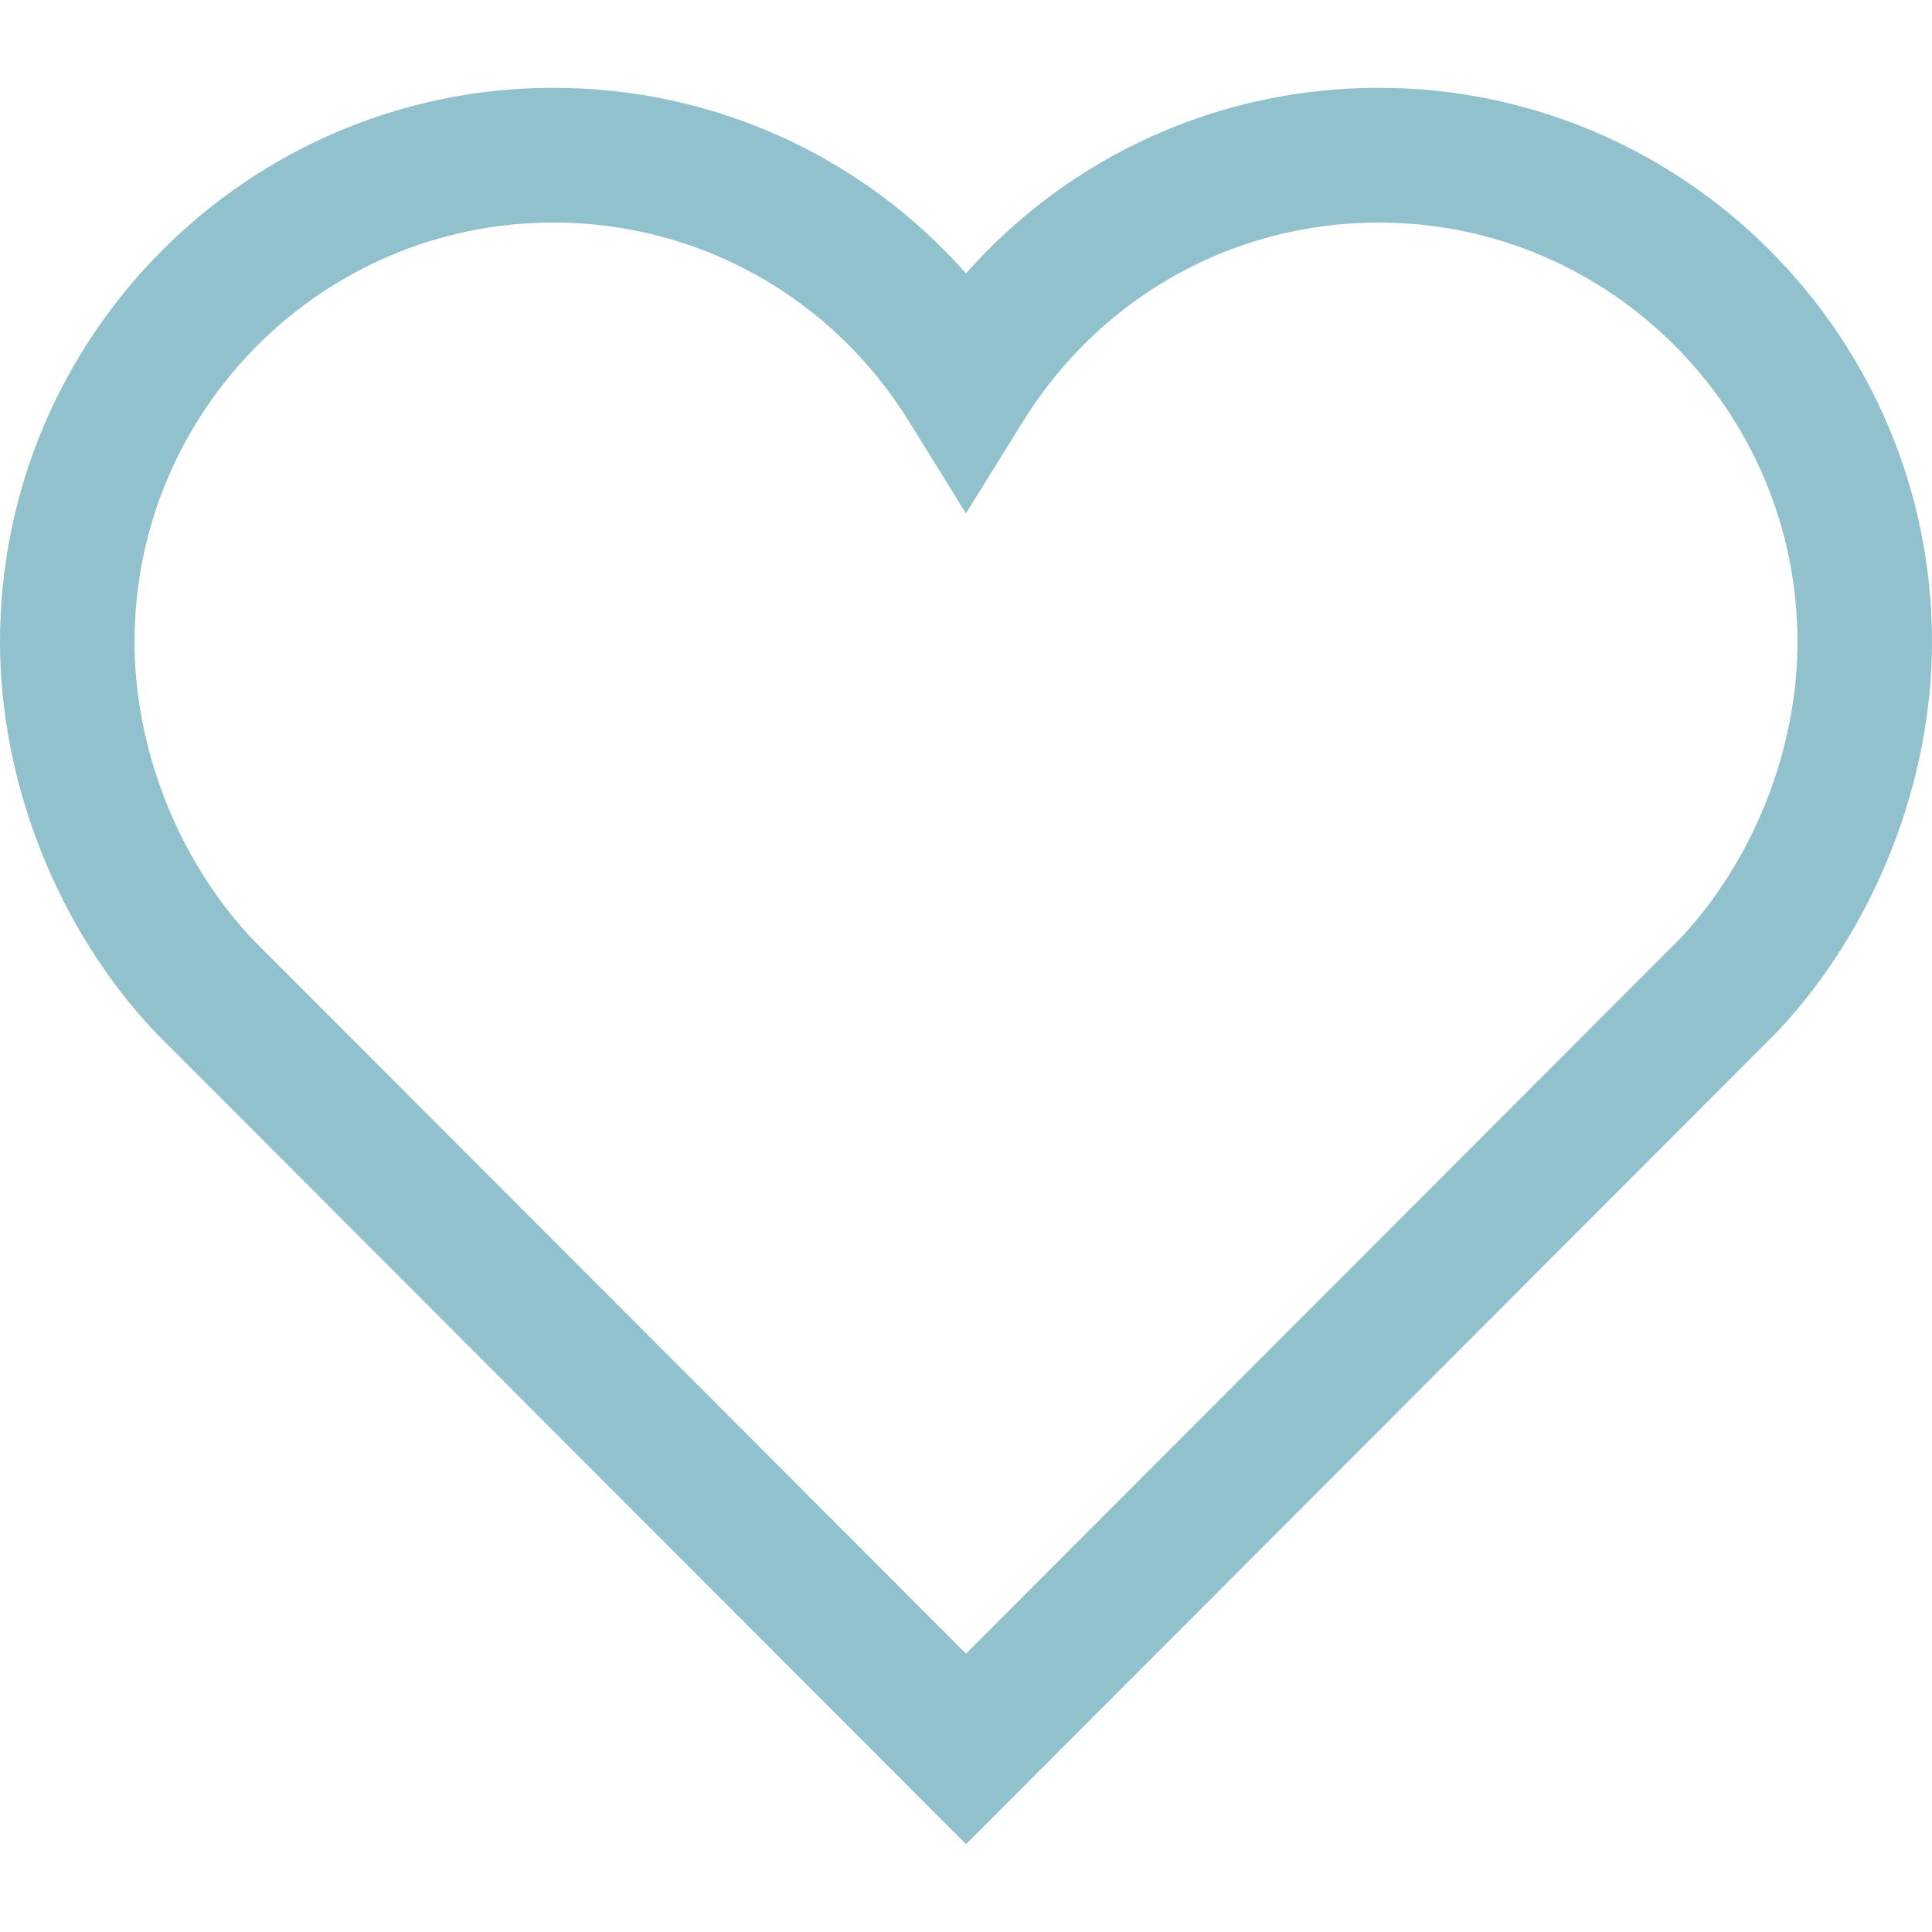
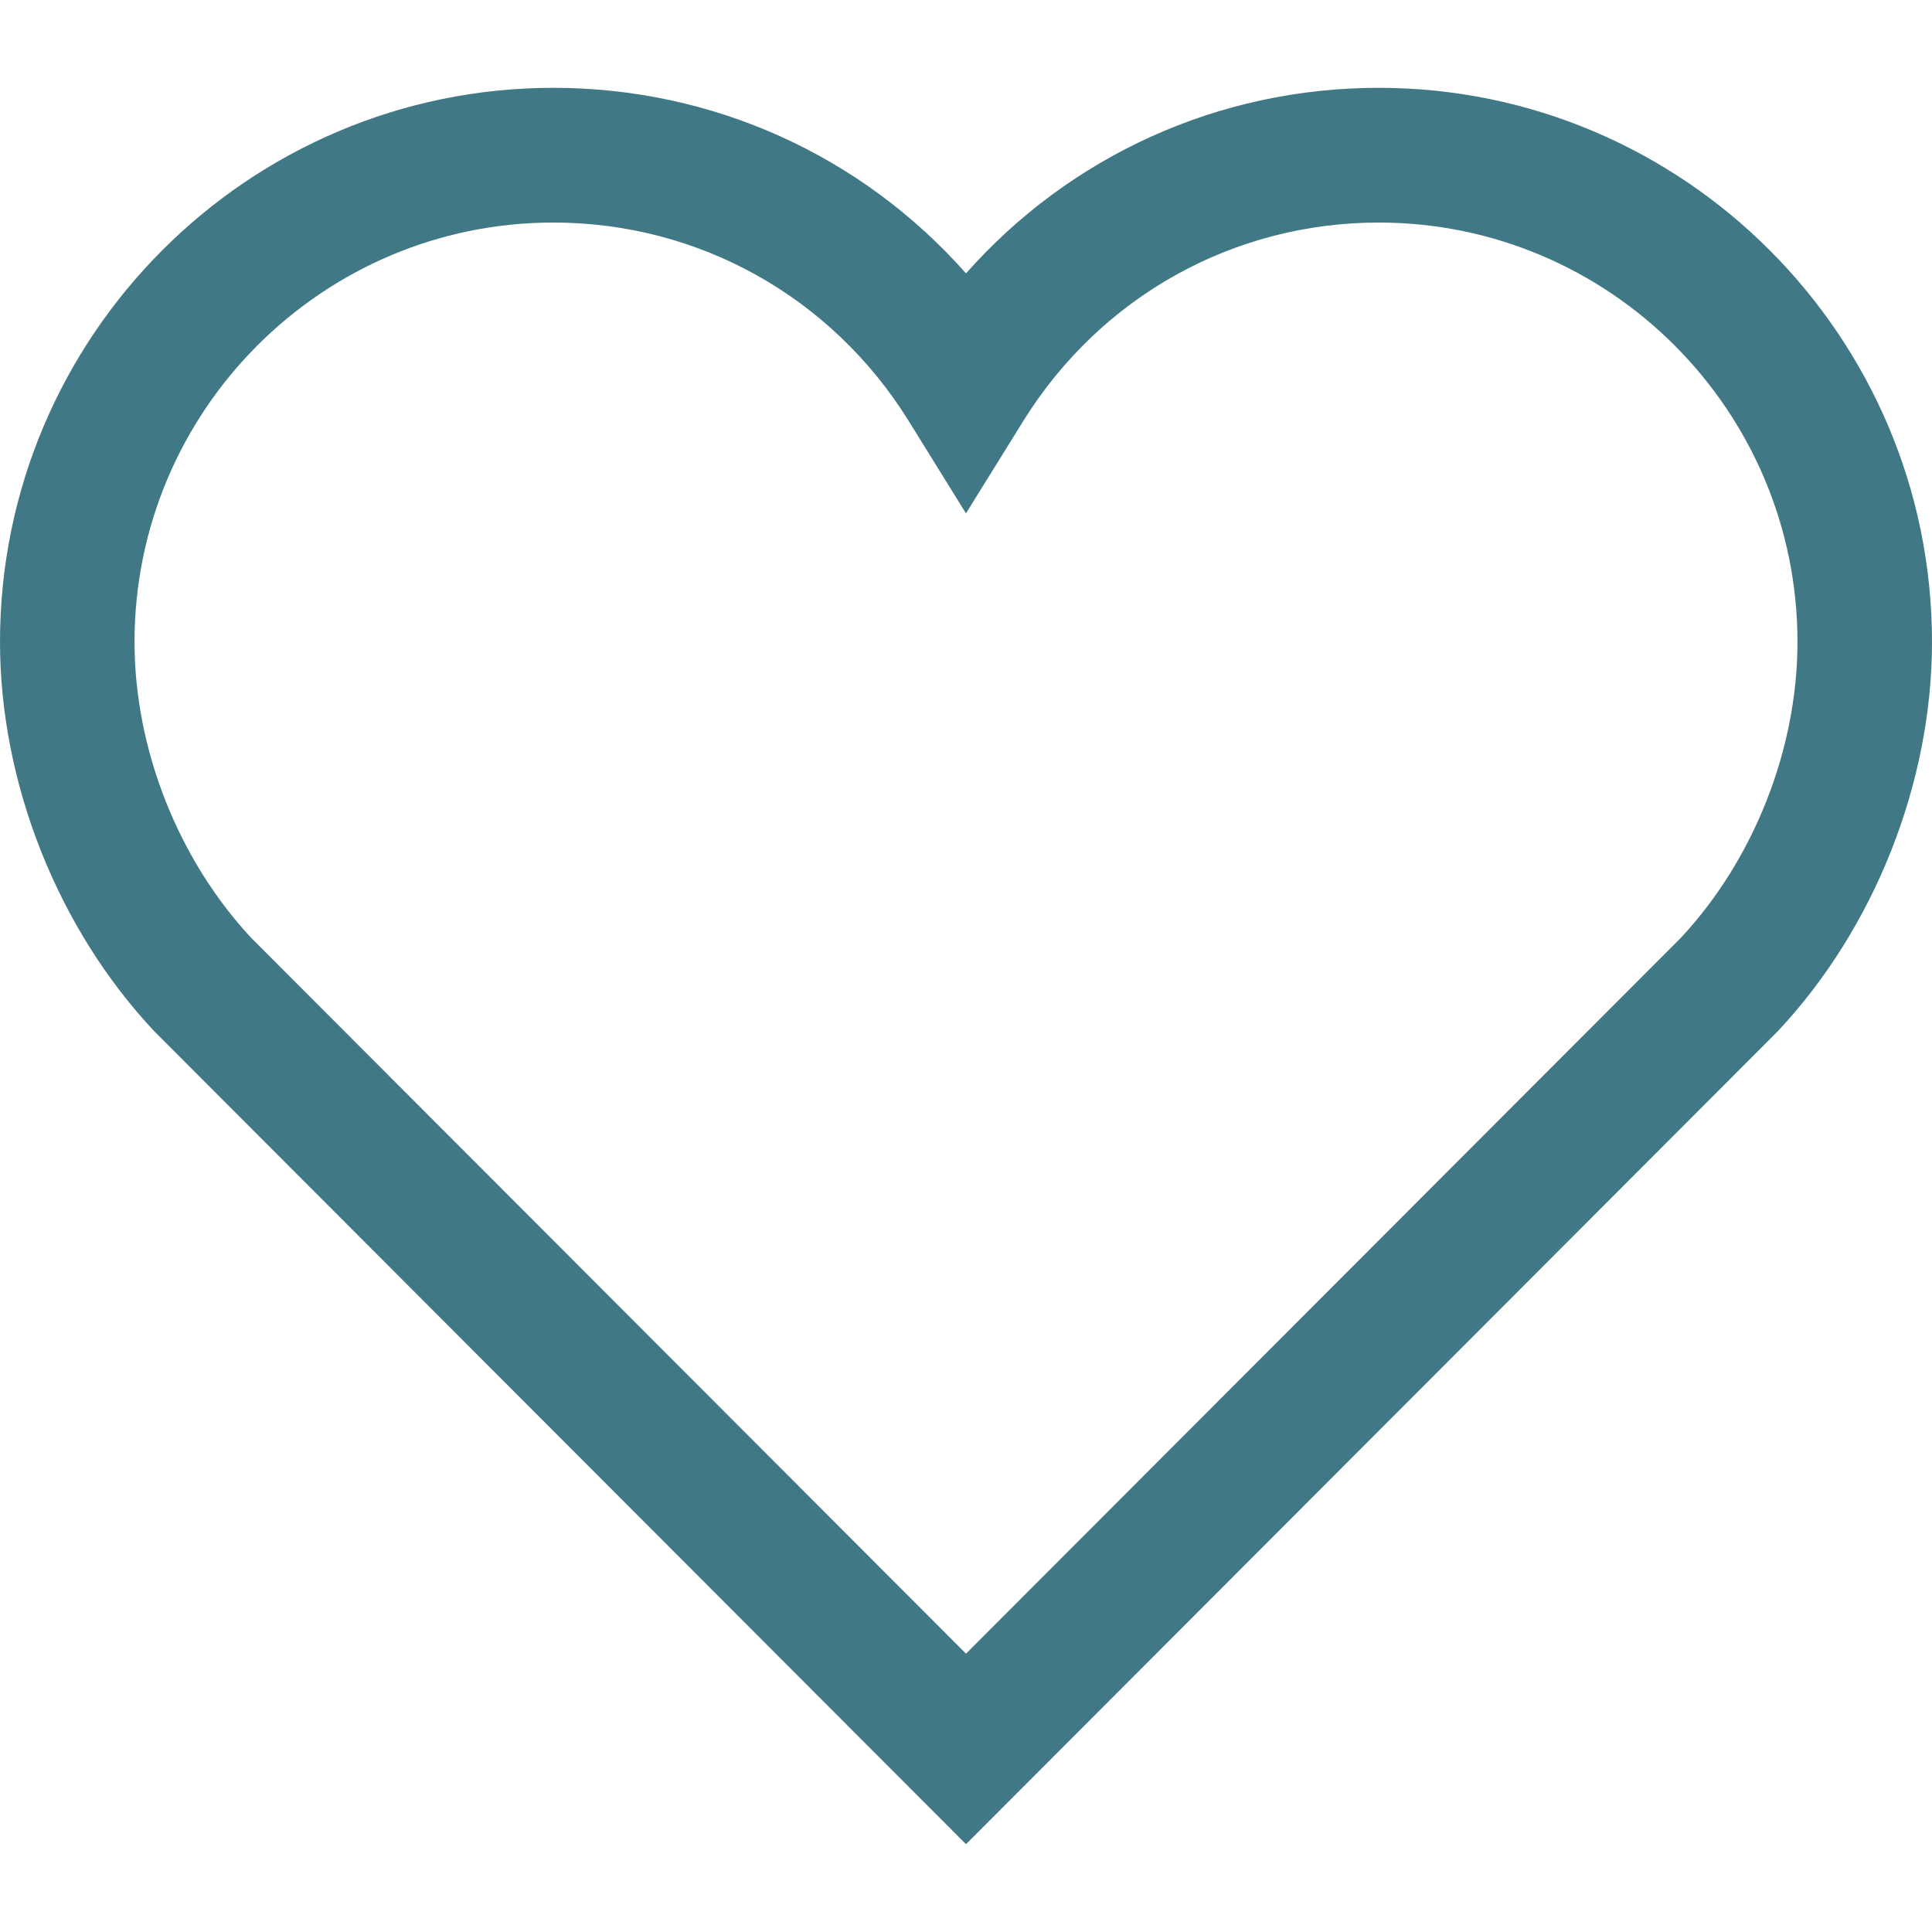
<svg xmlns="http://www.w3.org/2000/svg" preserveAspectRatio="xMidYMid meet" data-bbox="39.5 45 121 110" viewBox="39.5 45 121 110" height="200" width="200" data-type="color" role="presentation" aria-hidden="true">
  <defs>
    <style>#comp-jmcxh1q3 svg [data-color="1"] {fill: #91C1CC;}</style>
  </defs>
  <g>
-     <path d="M100 155l-50.845-50.92C43.111 97.644 39.5 88.53 39.5 79.703 39.5 60.566 55.046 45 74.153 45 84.179 45 93.484 49.258 100 56.621 106.52 49.258 115.823 45 125.847 45c19.107 0 34.653 15.566 34.653 34.703 0 8.828-3.611 17.943-9.655 24.377l-.087.089L100 155zM55.249 98.255L100 143.068l44.753-44.813c4.587-4.906 7.322-11.836 7.322-18.551 0-14.484-11.763-26.266-26.228-26.266-9.108 0-17.433 4.651-22.27 12.446l-3.579 5.769-3.575-5.769c-4.834-7.795-13.159-12.446-22.27-12.446-14.463 0-26.228 11.782-26.228 26.266 0 6.712 2.738 13.642 7.324 18.551z" fill="#91C1CC" data-color="1" />
+     <path d="M100 155l-50.845-50.92C43.111 97.644 39.5 88.53 39.5 79.703 39.5 60.566 55.046 45 74.153 45 84.179 45 93.484 49.258 100 56.621 106.52 49.258 115.823 45 125.847 45c19.107 0 34.653 15.566 34.653 34.703 0 8.828-3.611 17.943-9.655 24.377l-.087.089L100 155zM55.249 98.255L100 143.068l44.753-44.813c4.587-4.906 7.322-11.836 7.322-18.551 0-14.484-11.763-26.266-26.228-26.266-9.108 0-17.433 4.651-22.27 12.446l-3.579 5.769-3.575-5.769c-4.834-7.795-13.159-12.446-22.27-12.446-14.463 0-26.228 11.782-26.228 26.266 0 6.712 2.738 13.642 7.324 18.551z" fill="#417885" data-color="1" />
  </g>
</svg>
